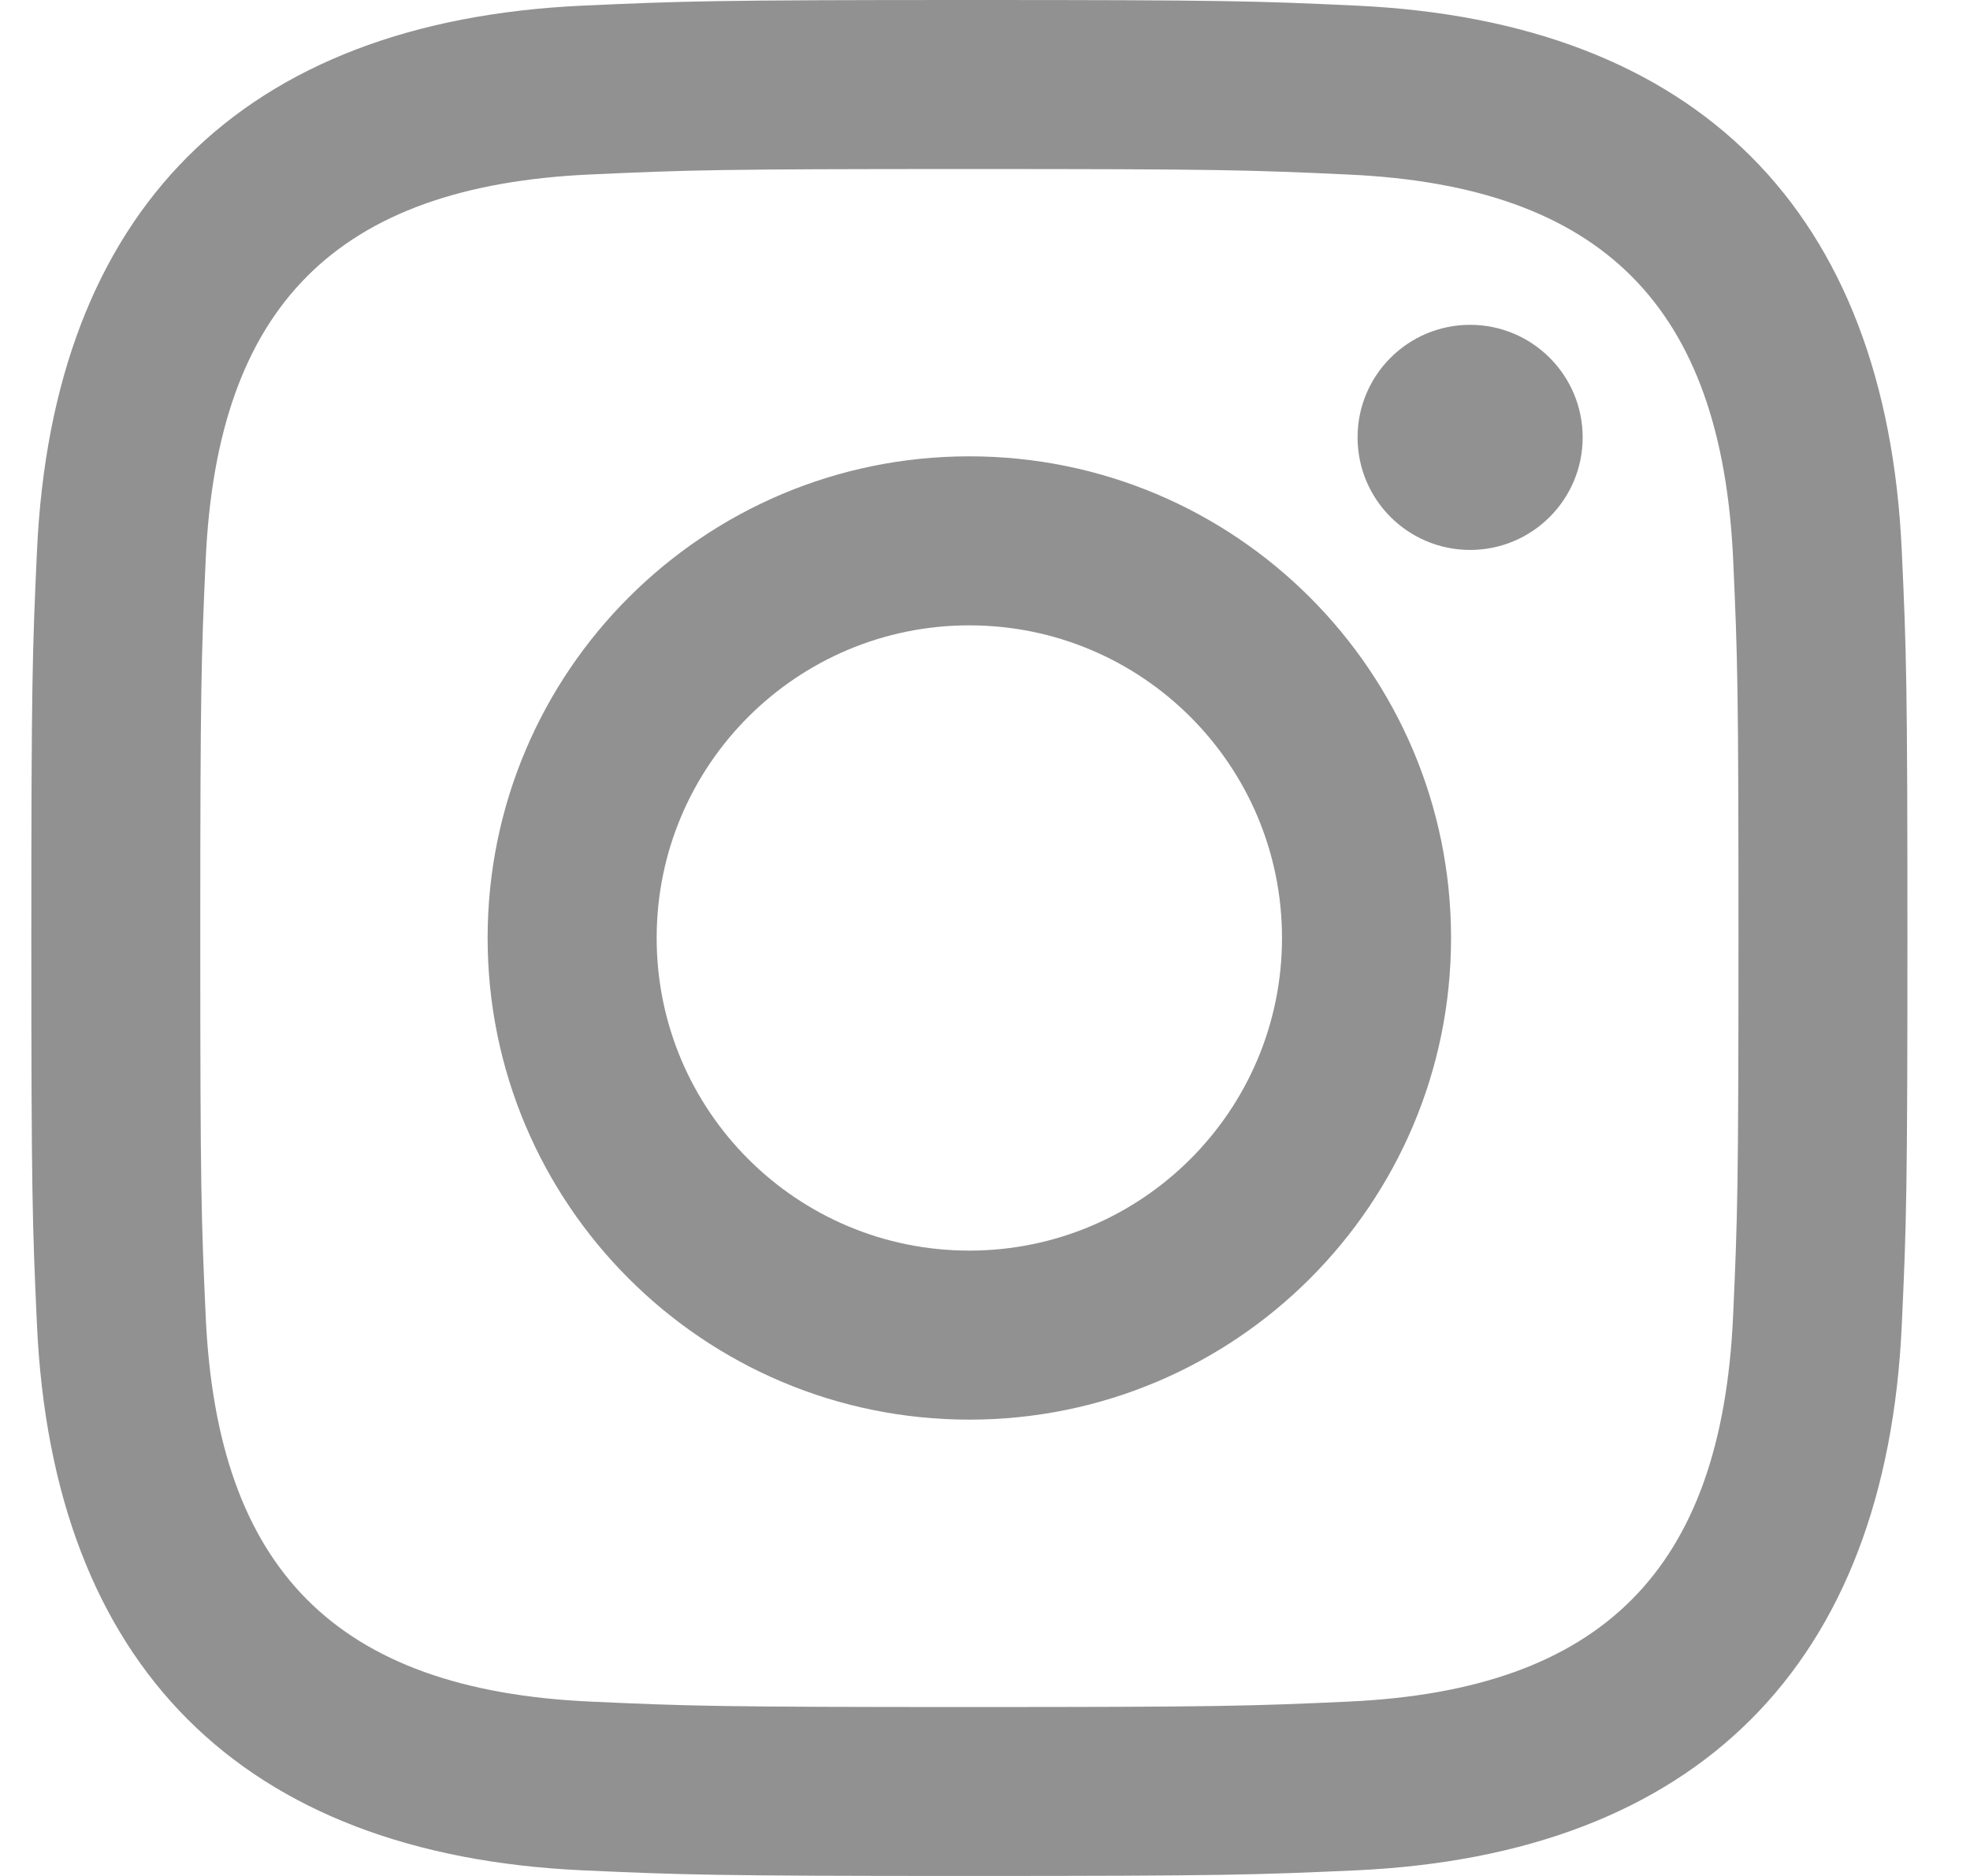
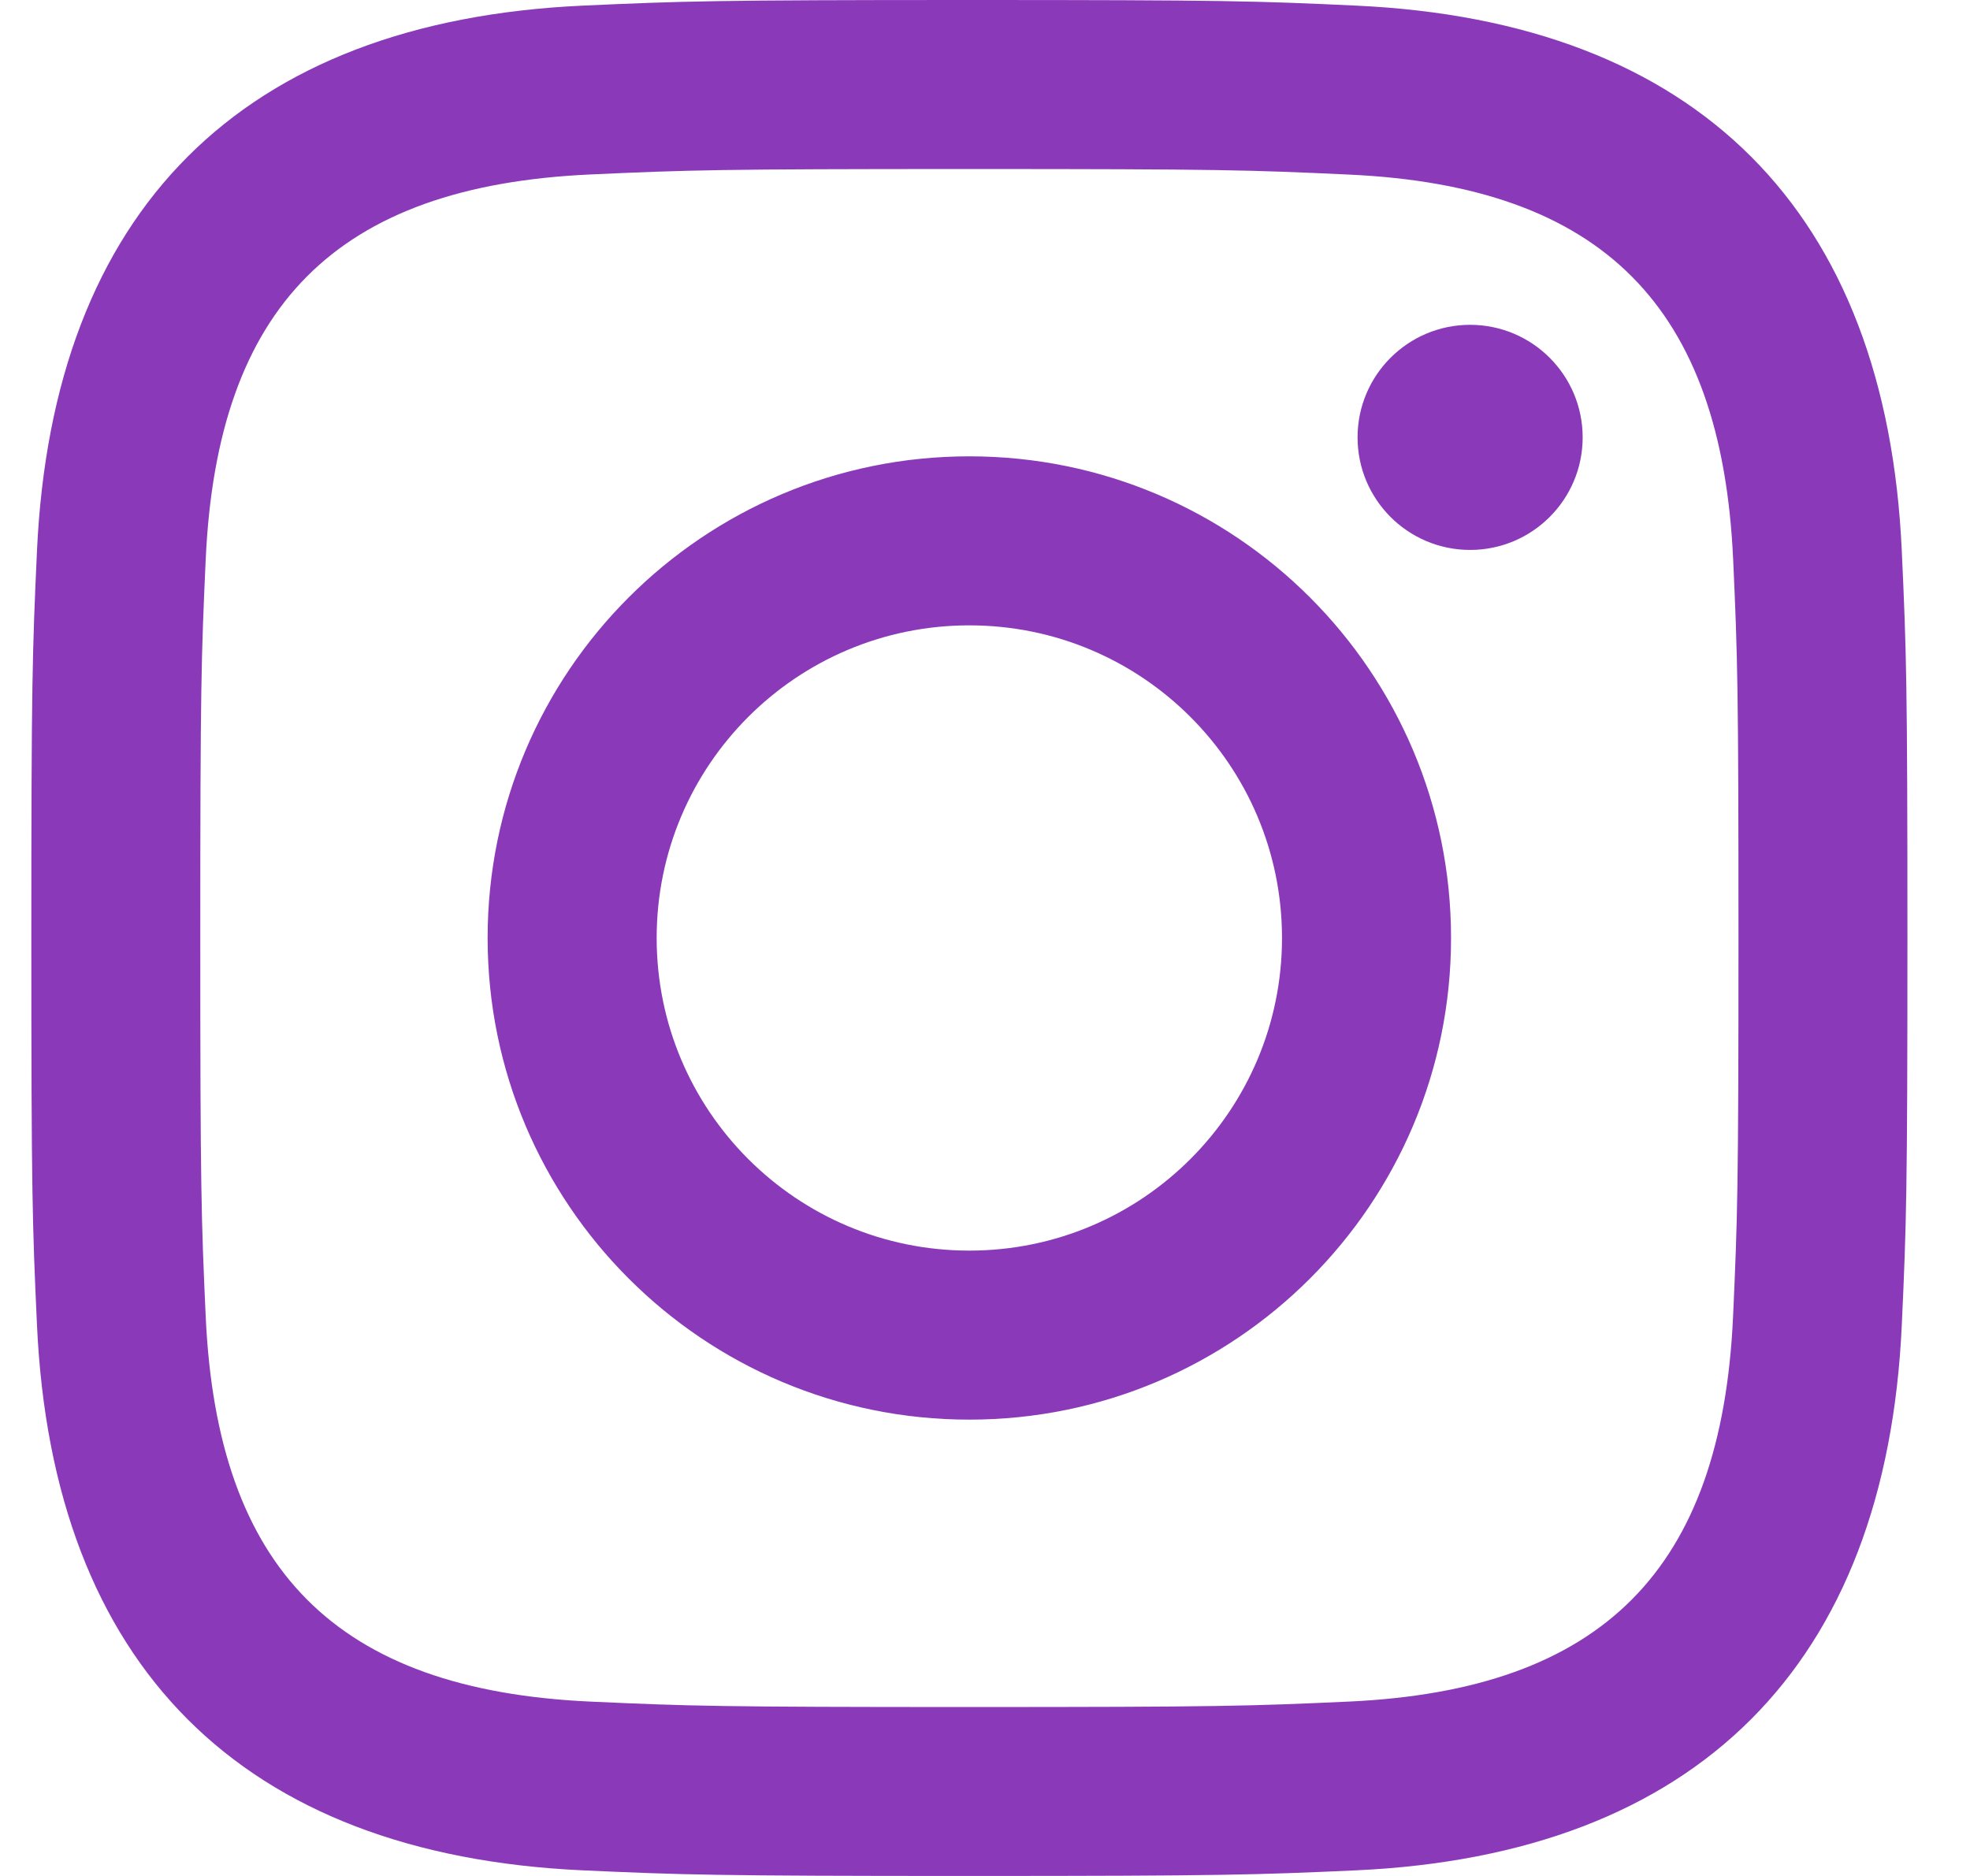
<svg xmlns="http://www.w3.org/2000/svg" width="21" height="20">
-   <path fill="#919191" d="M10.333 1.802c2.67 0 2.987.01 4.042.059 2.71.123 3.976 1.409 4.1 4.099.048 1.054.057 1.37.057 4.04 0 2.672-.01 2.988-.058 4.042-.124 2.687-1.386 3.975-4.099 4.099-1.055.048-1.37.058-4.042.058-2.67 0-2.986-.01-4.04-.058-2.717-.124-3.976-1.416-4.1-4.1-.048-1.054-.058-1.37-.058-4.041 0-2.67.01-2.986.058-4.04.124-2.69 1.387-3.977 4.1-4.1 1.054-.048 1.37-.058 4.04-.058zm0-1.802C7.618 0 7.278.012 6.211.06 2.579.227.56 2.242.394 5.877.345 6.944.334 7.284.334 10s.011 3.057.06 4.123c.166 3.632 2.181 5.65 5.816 5.817 1.068.048 1.408.06 4.123.06 2.716 0 3.057-.012 4.124-.06 3.628-.167 5.651-2.182 5.816-5.817.049-1.066.06-1.407.06-4.123s-.011-3.056-.06-4.122C20.11 2.249 18.093.228 14.458.06 13.39.01 13.049 0 10.333 0zm0 4.865a5.135 5.135 0 100 10.27 5.135 5.135 0 000-10.27zm0 8.468a3.333 3.333 0 110-6.666 3.333 3.333 0 010 6.666zm5.339-9.87a1.2 1.2 0 10-.001 2.4 1.2 1.2 0 000-2.4z" />
+   <path fill="#8a3ab9" d="M10.333 1.802c2.67 0 2.987.01 4.042.059 2.71.123 3.976 1.409 4.1 4.099.048 1.054.057 1.37.057 4.04 0 2.672-.01 2.988-.058 4.042-.124 2.687-1.386 3.975-4.099 4.099-1.055.048-1.37.058-4.042.058-2.67 0-2.986-.01-4.04-.058-2.717-.124-3.976-1.416-4.1-4.1-.048-1.054-.058-1.37-.058-4.041 0-2.67.01-2.986.058-4.04.124-2.69 1.387-3.977 4.1-4.1 1.054-.048 1.37-.058 4.04-.058zm0-1.802C7.618 0 7.278.012 6.211.06 2.579.227.56 2.242.394 5.877.345 6.944.334 7.284.334 10s.011 3.057.06 4.123c.166 3.632 2.181 5.65 5.816 5.817 1.068.048 1.408.06 4.123.06 2.716 0 3.057-.012 4.124-.06 3.628-.167 5.651-2.182 5.816-5.817.049-1.066.06-1.407.06-4.123s-.011-3.056-.06-4.122C20.11 2.249 18.093.228 14.458.06 13.39.01 13.049 0 10.333 0zm0 4.865a5.135 5.135 0 100 10.27 5.135 5.135 0 000-10.27zm0 8.468a3.333 3.333 0 110-6.666 3.333 3.333 0 010 6.666zm5.339-9.87a1.2 1.2 0 10-.001 2.4 1.2 1.2 0 000-2.4z" />
</svg>
